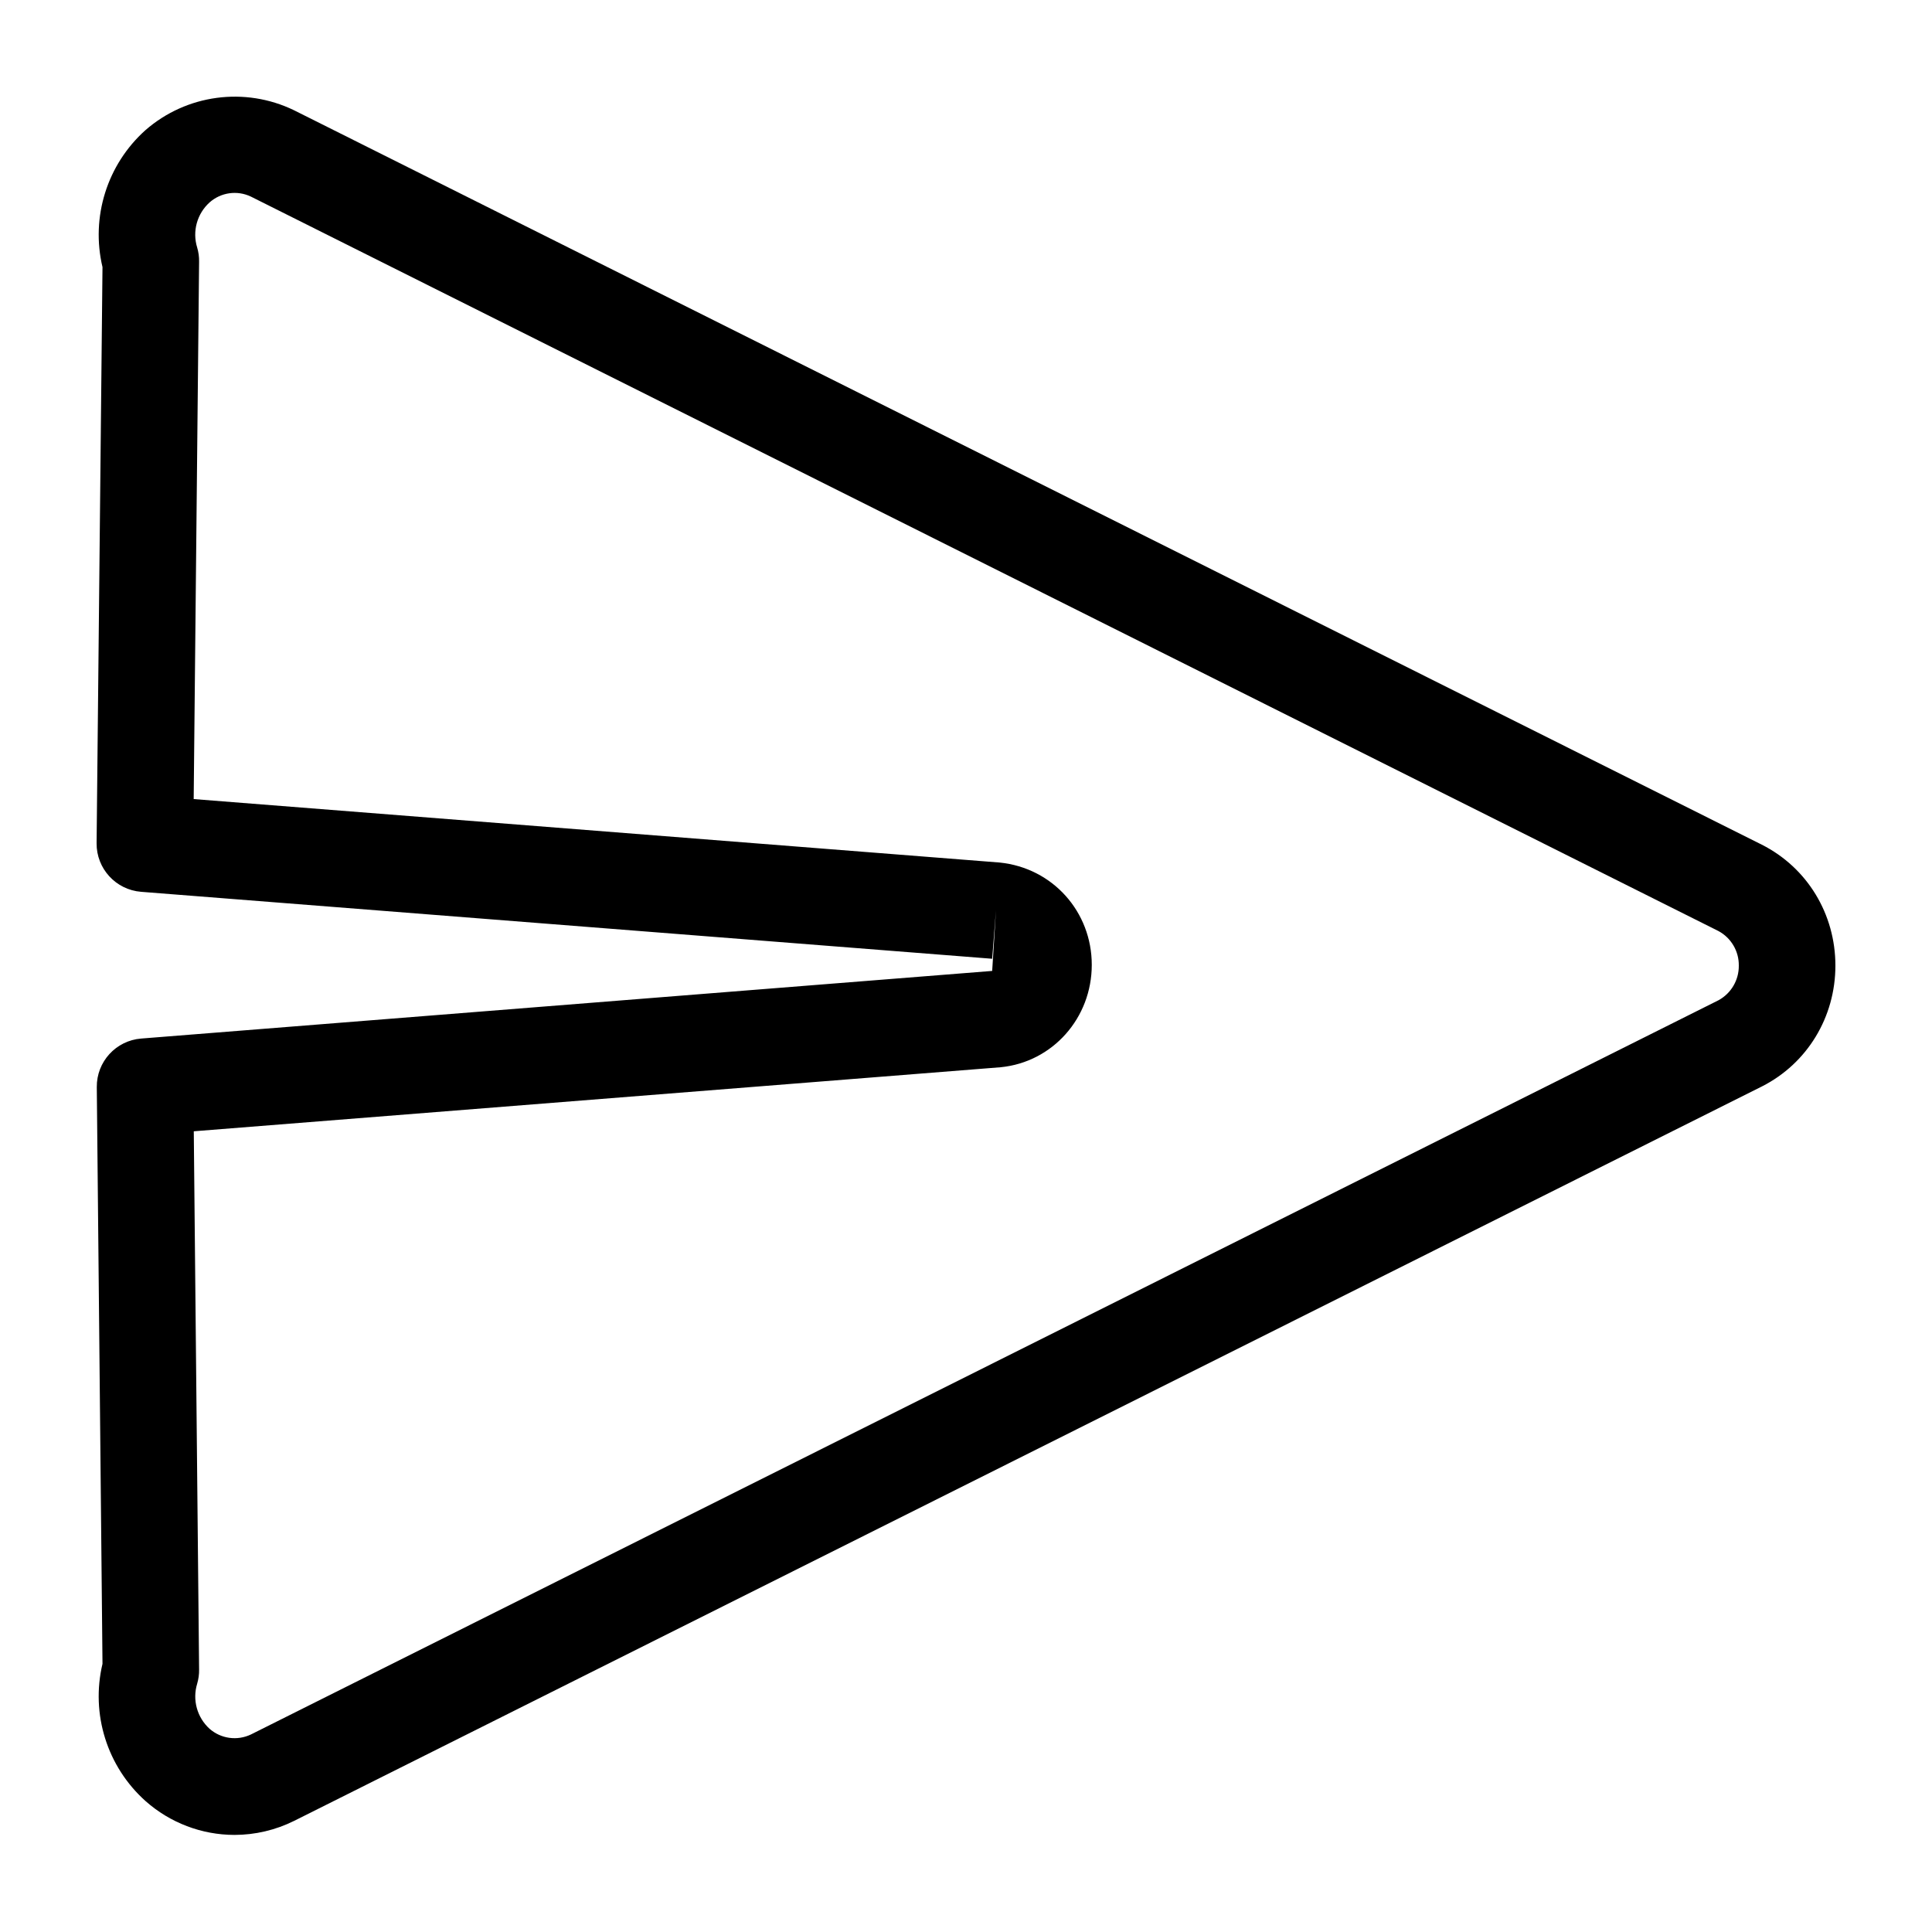
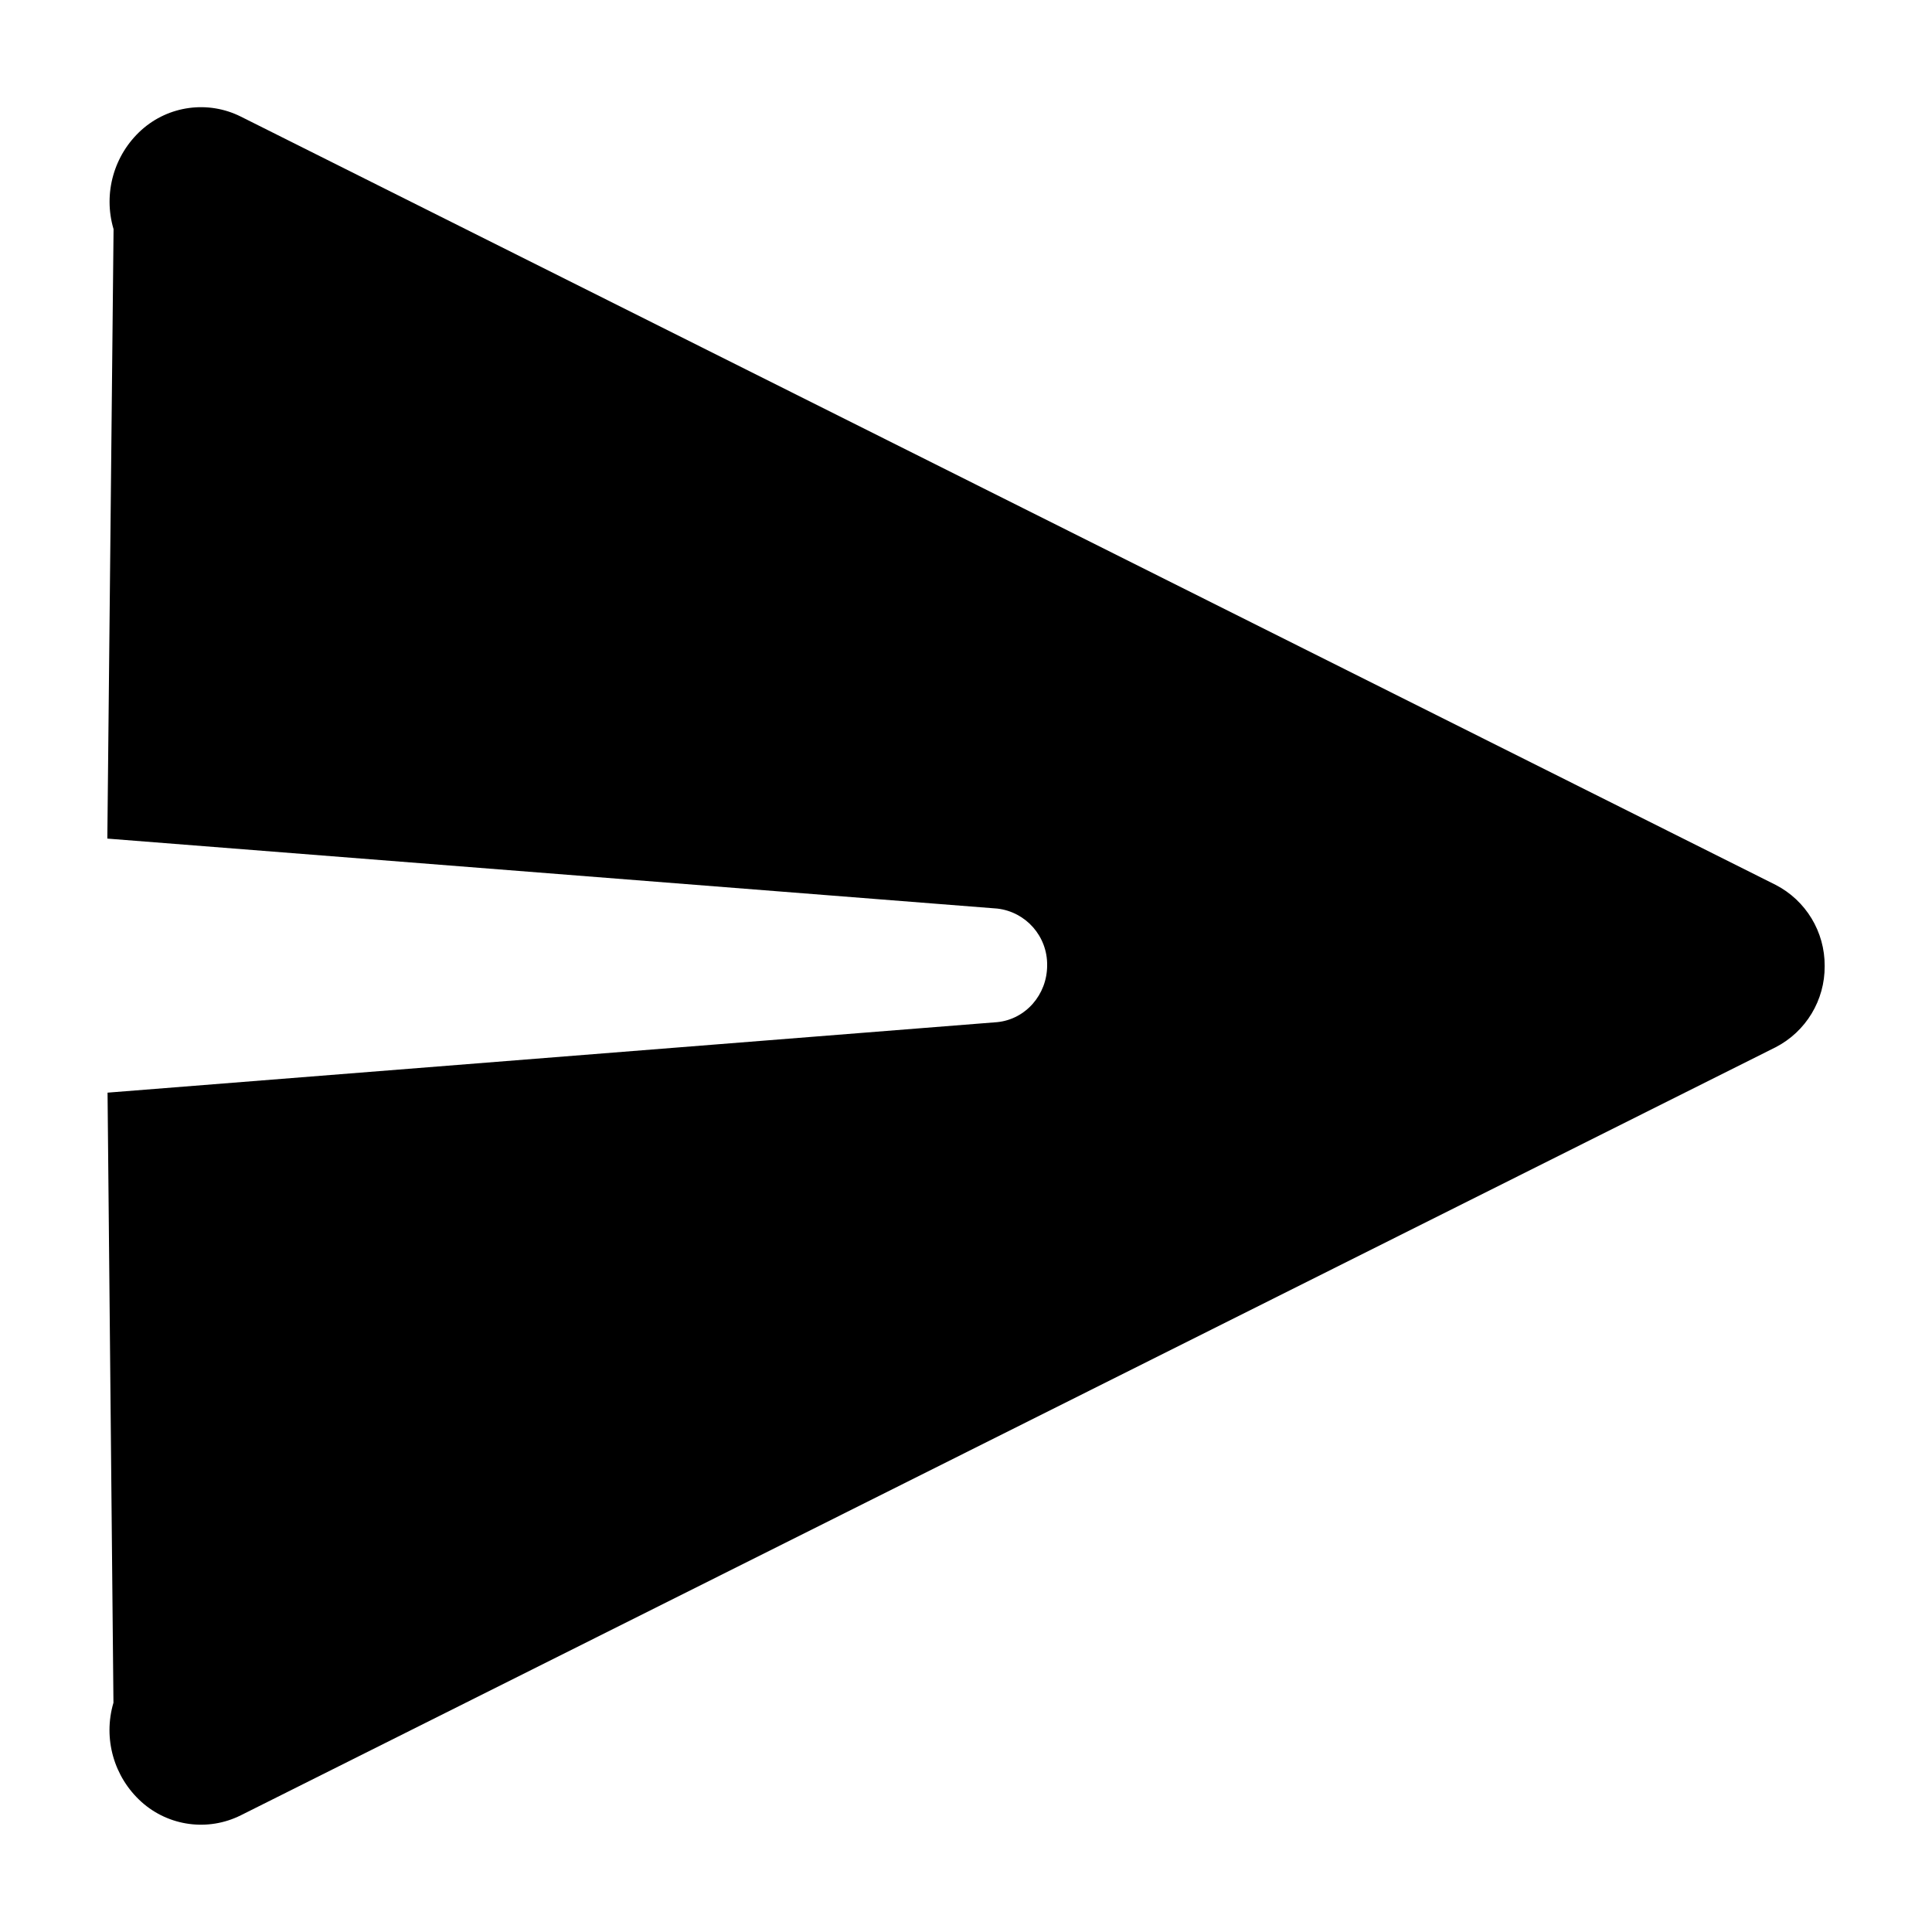
- <svg xmlns="http://www.w3.org/2000/svg" width="20" height="20" viewBox="0 0 20 20">
-   <path d="M2.006 11.71l.055 5.572c.001.05-.006.1-.02.148a.452.452 0 0 0 .128.466.393.393 0 0 0 .429.059l15.193-7.601A.403.403 0 0 0 18 9.996a.4.4 0 0 0-.211-.358L2.597 2.035a.391.391 0 0 0-.427.06.45.45 0 0 0-.129.467.477.477 0 0 1 .02.146l-.056 5.564 8.344.657c.549.056.953.51.953 1.059 0 .55-.405 1.007-.943 1.06l-8.353.663zm.421 7.285a1.39 1.39 0 0 1-.921-.351 1.455 1.455 0 0 1-.445-1.42l-.059-5.97a.499.499 0 0 1 .46-.503l8.809-.7.039-.624-.039.498-8.81-.693A.5.5 0 0 1 1 8.729l.061-5.964a1.453 1.453 0 0 1 .445-1.418 1.407 1.407 0 0 1 1.537-.206l15.195 7.603c.471.238.762.718.762 1.252 0 .533-.291 1.012-.759 1.25L3.044 18.85a1.391 1.391 0 0 1-.617.145z" fill-rule="evenodd" />
+ <svg xmlns="http://www.w3.org/2000/svg" width="18" height="18" viewBox="0 0 18 18">
+   <path d="M1.002 10.18l.055 5.684a.9.9 0 0 0 .261.924.83.83 0 0 0 .925.125l14.3-7.156A.844.844 0 0 0 17 9a.844.844 0 0 0-.457-.756l-14.3-7.158a.83.83 0 0 0-.925.125.9.9 0 0 0-.26.924L1 7.813l8.292.652a.525.525 0 0 1 .464.529c0 .273-.2.502-.464.529l-8.29.657z" fill-rule="nonzero" />
</svg>
